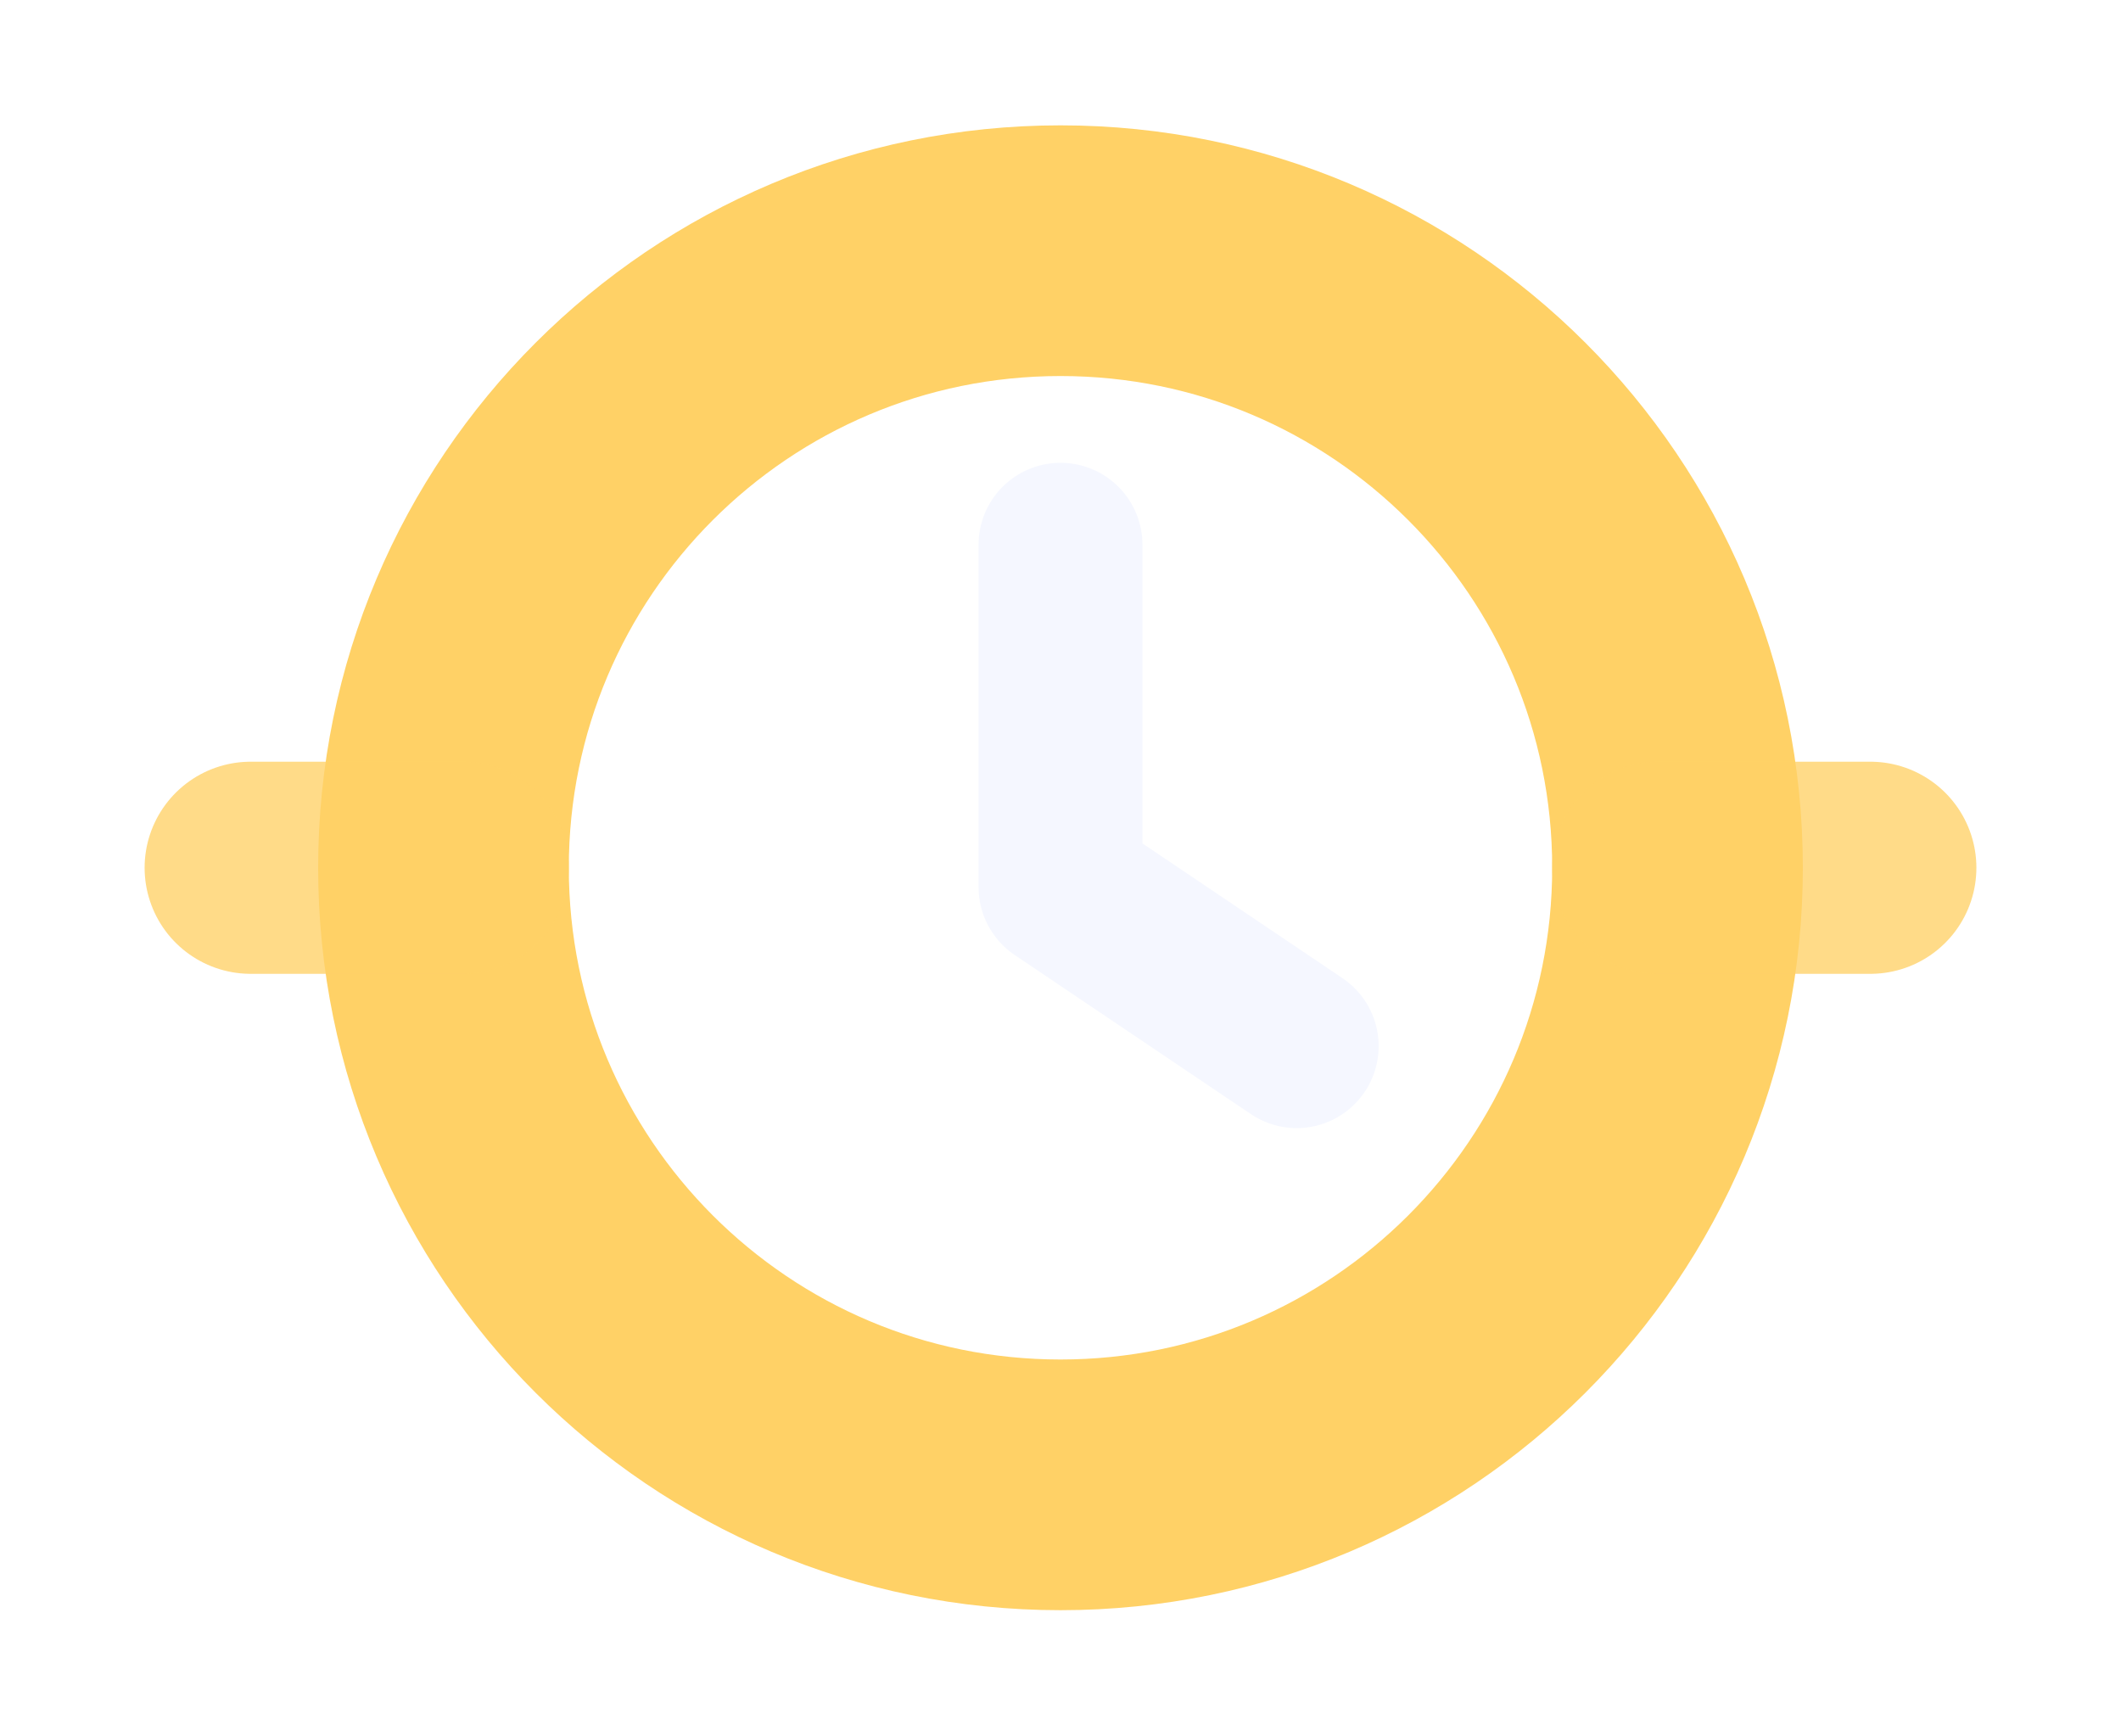
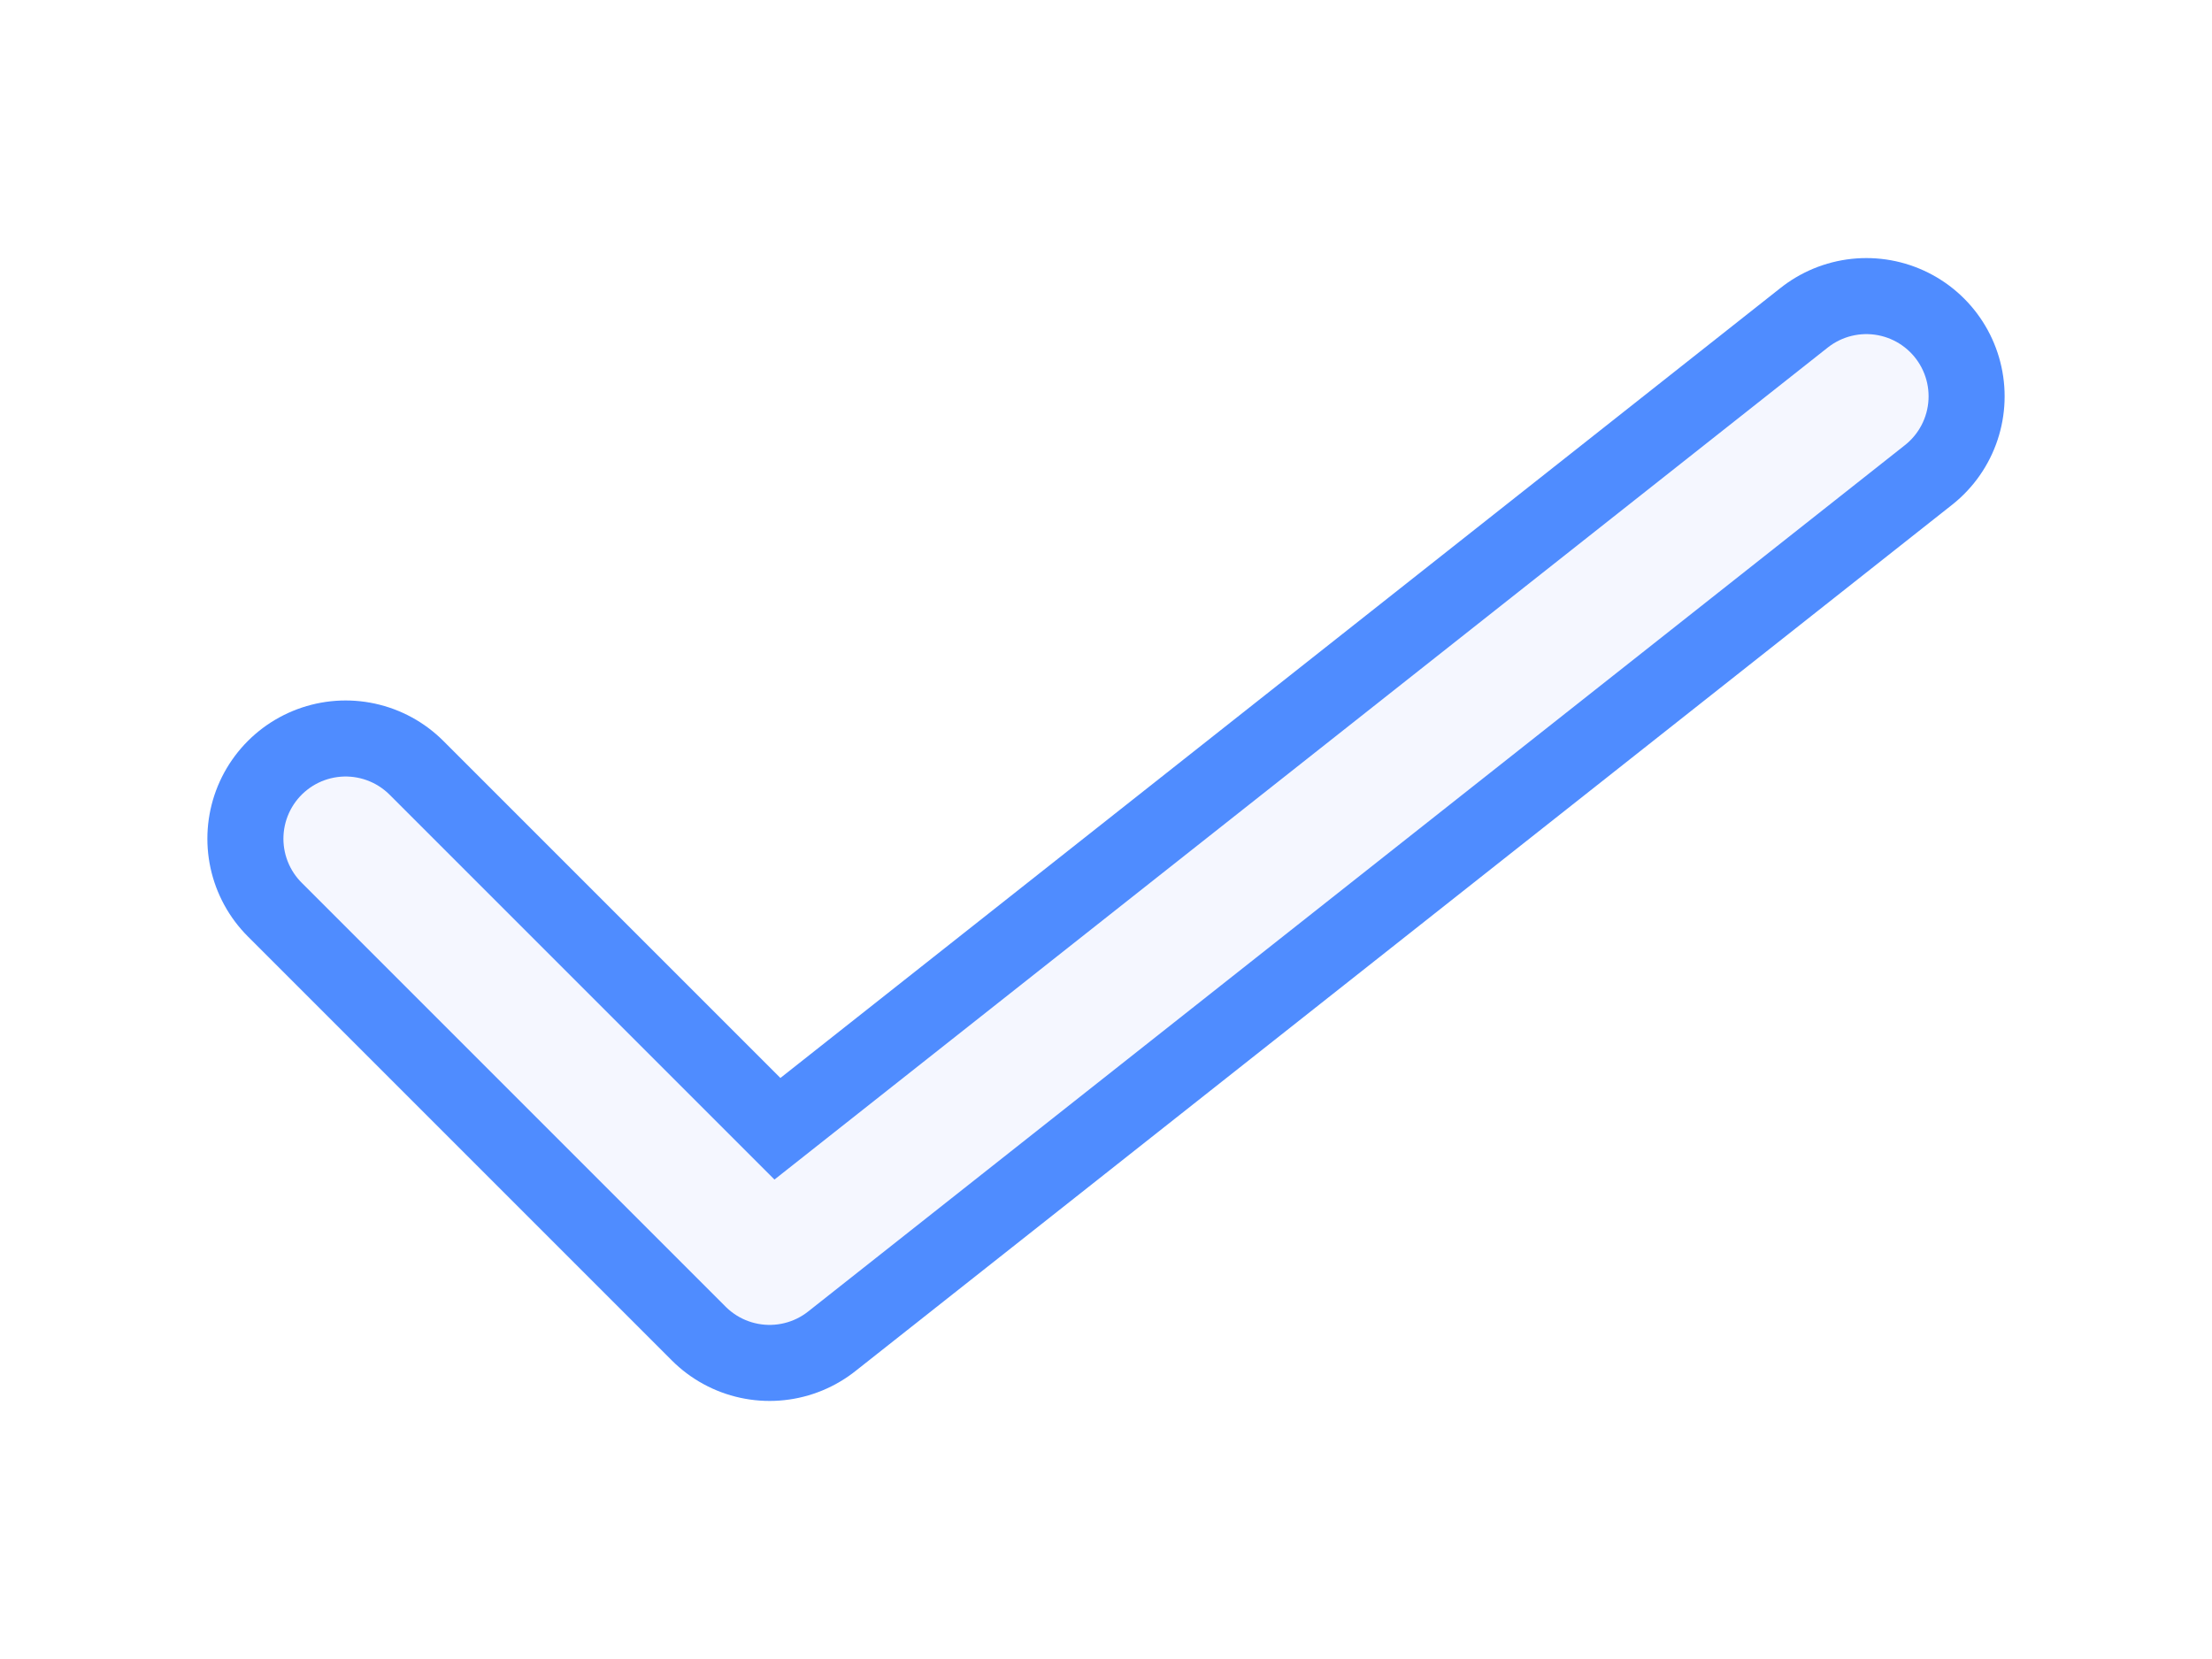
- <svg xmlns="http://www.w3.org/2000/svg" width="22" height="18" viewBox="0 0 22 18" fill="none">
-   <circle cx="11" cy="9" r="6.4" stroke="#FFD166" stroke-width="2.6" />
-   <path d="M11 5.65V9.2L13.45 10.85" stroke="#F5F7FF" stroke-width="1.7" stroke-linecap="round" stroke-linejoin="round" />
-   <path d="M4.8 9H2.6M19.4 9h-2.2" stroke="#FFD166" stroke-width="2.2" stroke-linecap="round" opacity=".78" />
+ <svg xmlns="http://www.w3.org/2000/svg" width="24" height="18" viewBox="0 0 24 18" fill="none">
+   <path d="M3.75 9.1 8.35 13.7 20.25 4.3" stroke="#4F8CFF" stroke-width="3" stroke-linecap="round" stroke-linejoin="round" />
+   <path d="M3.75 9.1 8.35 13.7 20.25 4.3" stroke="#F5F7FF" stroke-width="1.35" stroke-linecap="round" stroke-linejoin="round" />
</svg>
